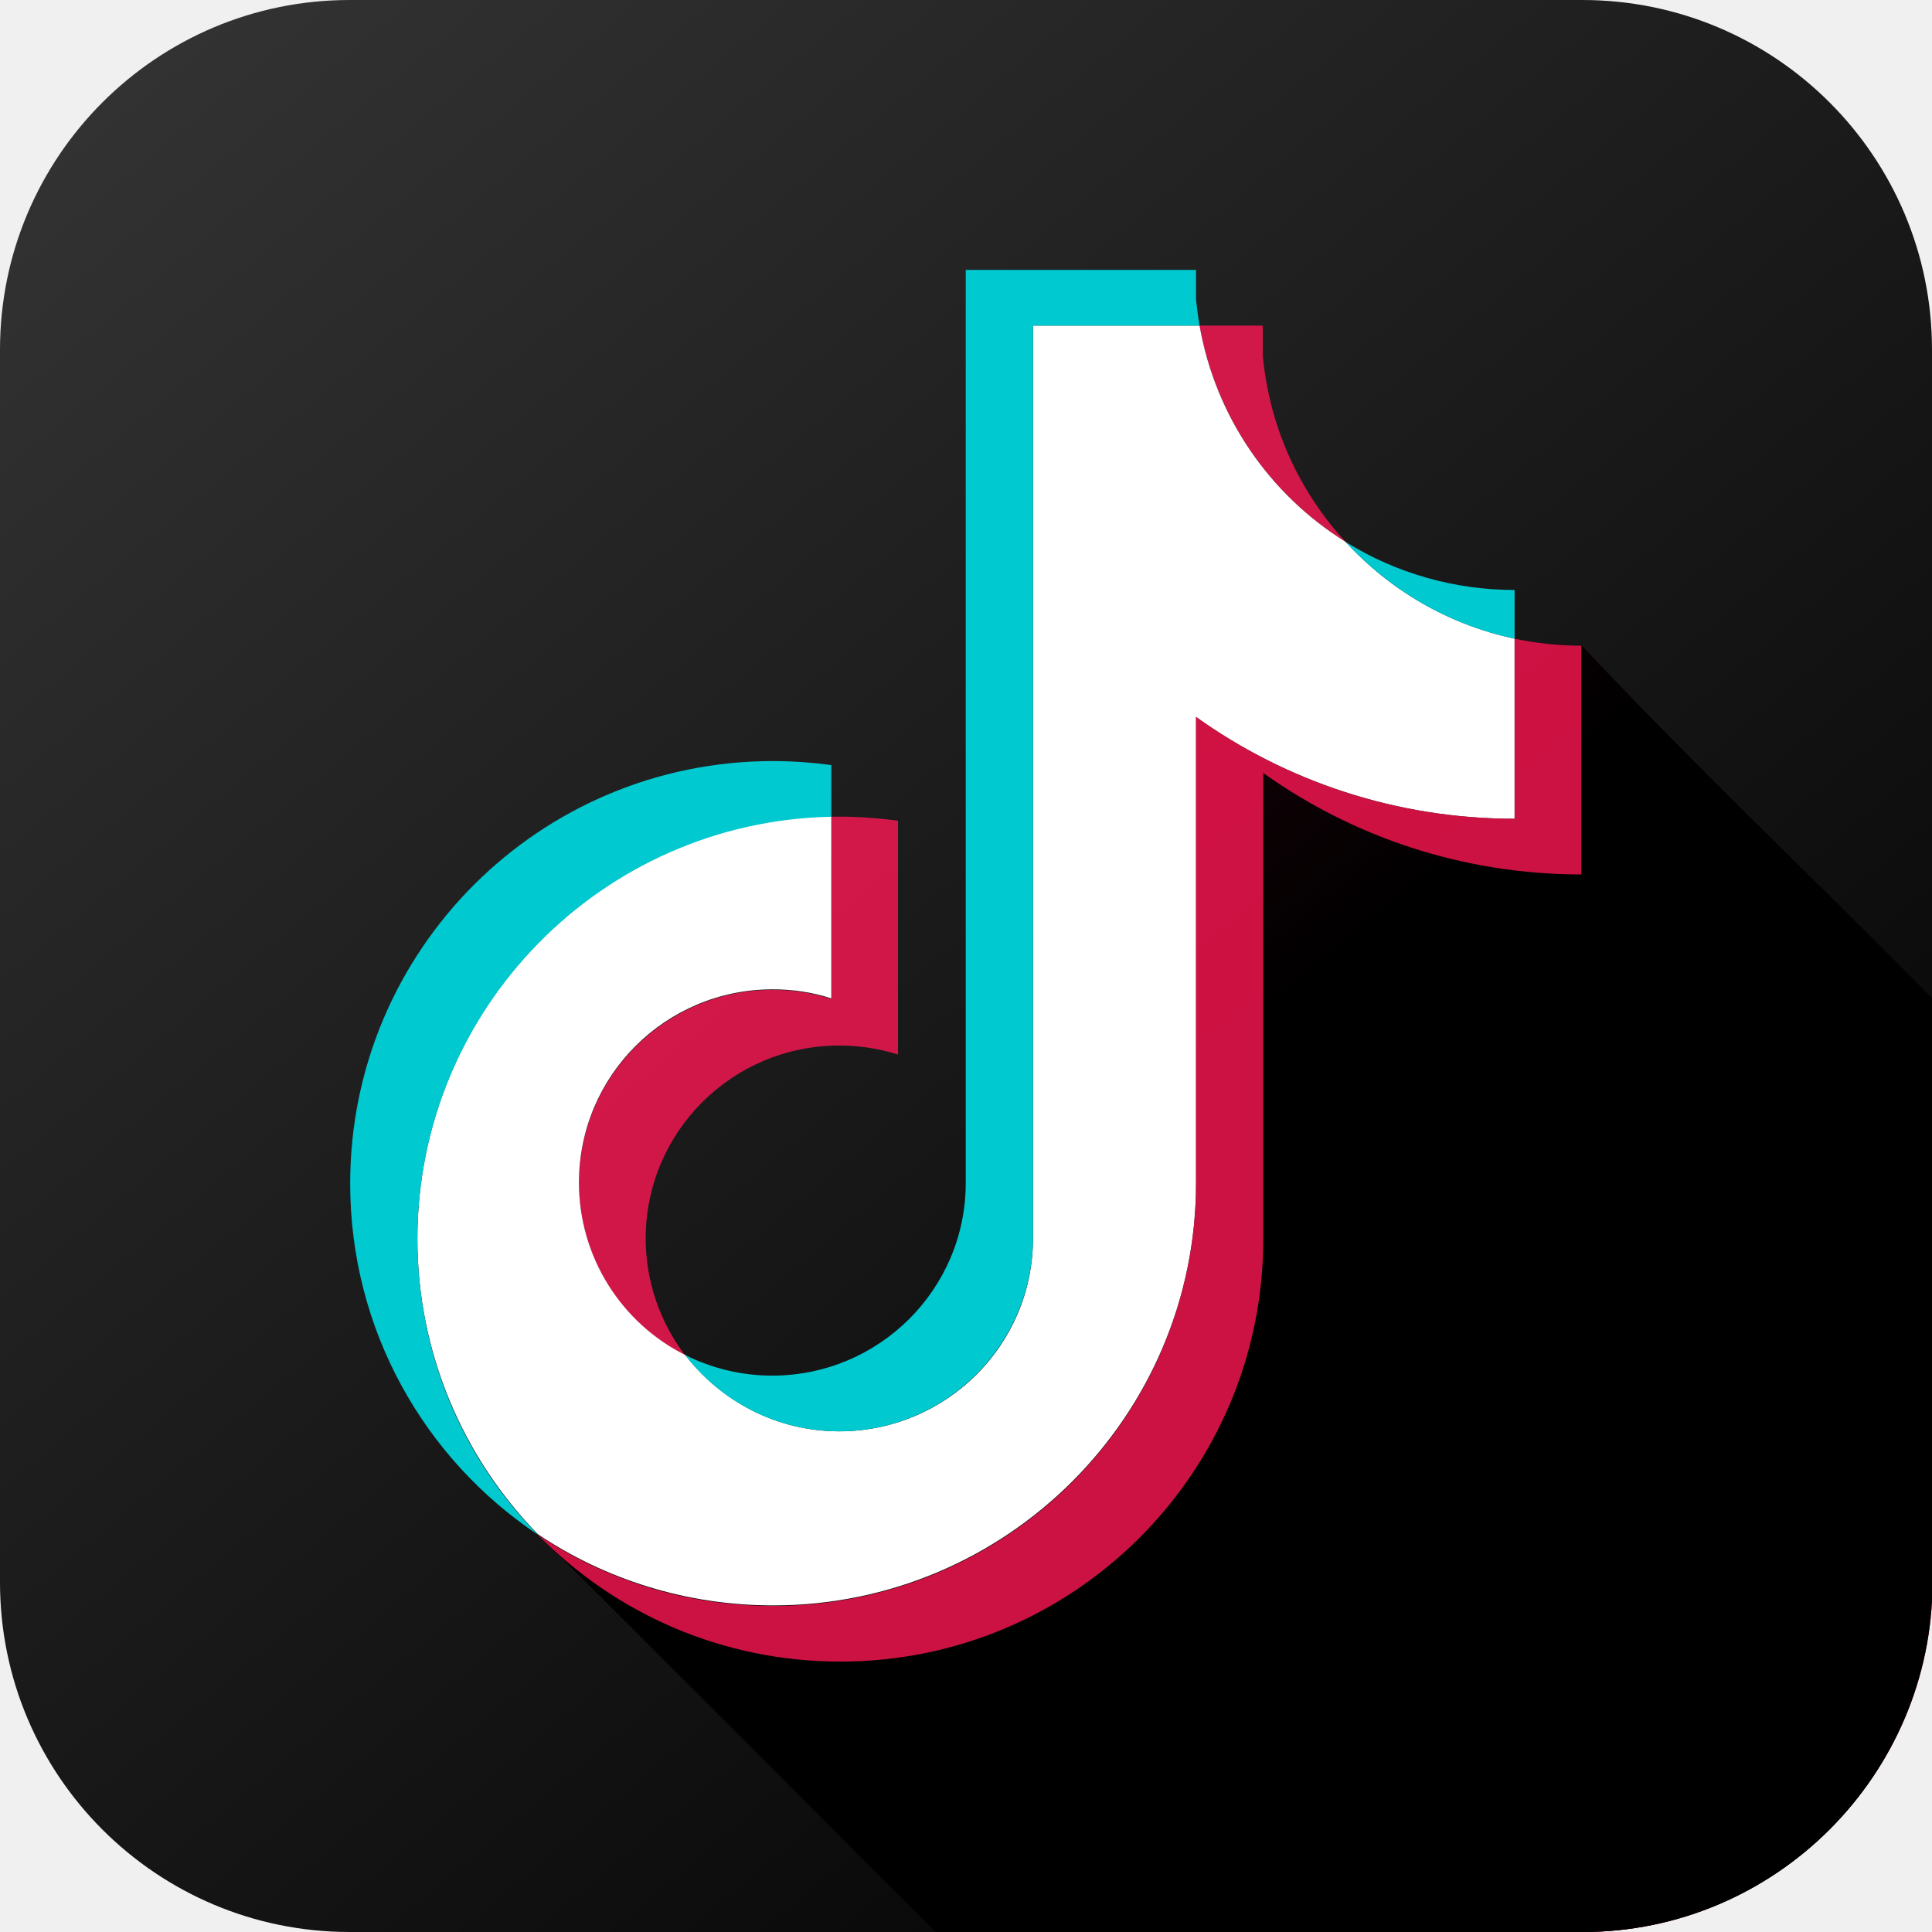
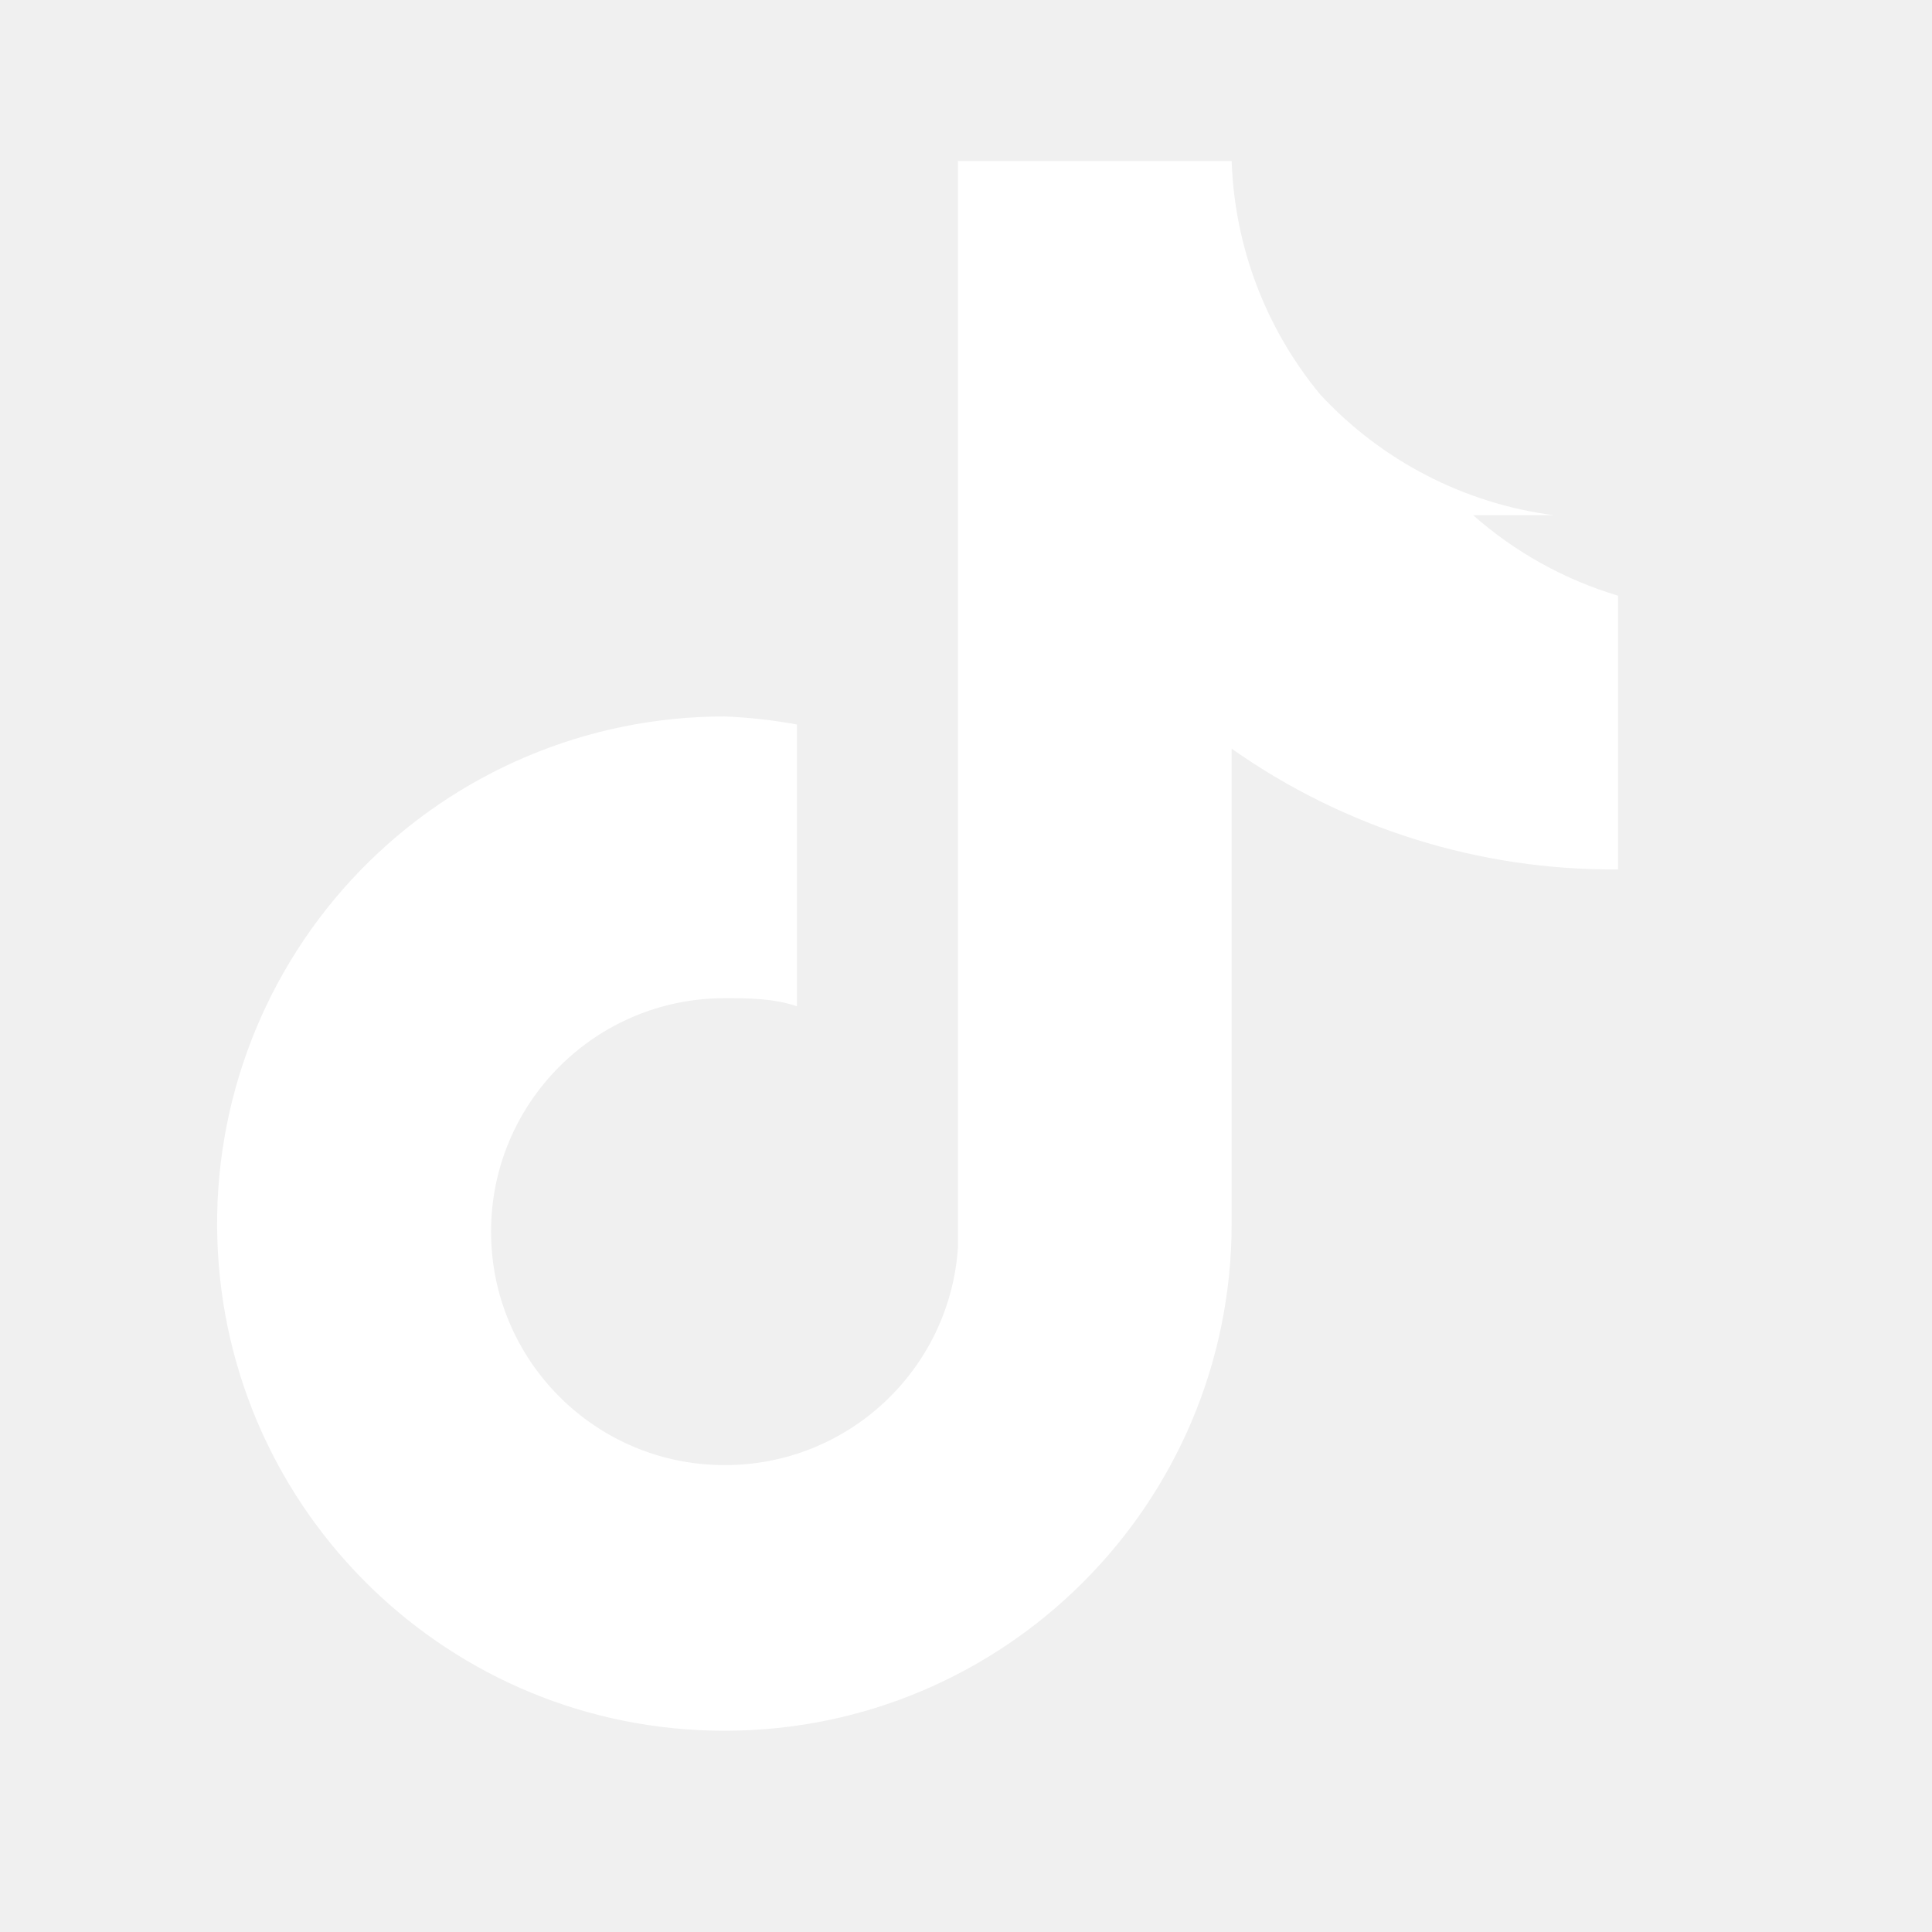
- <svg xmlns="http://www.w3.org/2000/svg" viewBox="0 0 38.51 38.51" id="tiktok">
-   <defs>
-     <linearGradient id="a" x1="3.65" x2="34.85" y1=".66" y2="37.84" gradientUnits="userSpaceOnUse">
-       <stop offset="0" stop-color="#323232" />
-       <stop offset="1" />
-     </linearGradient>
-     <linearGradient id="b" x1="3.85" x2="35.05" y1=".5" y2="37.68" gradientUnits="userSpaceOnUse">
-       <stop offset="0" stop-color="#646464" />
-       <stop offset=".43" stop-color="#1d1d1d" />
-       <stop offset=".6" />
-     </linearGradient>
-   </defs>
-   <g style="isolation:isolate">
-     <g>
-       <g>
-         <g>
-           <rect width="38.51" height="38.51" fill="url(#a)" rx="6.97" ry="6.97" />
-           <g>
-             <path fill="url(#b)" d="M38.51,31.54v-11.64c-2.31-2.35-4.72-4.62-6.98-7.03-.45,0-.9-.05-1.33-.14v3.59c-2.37,0-4.56-.75-6.35-2.03v9.3c0,4.65-3.77,8.42-8.43,8.42-1.74,0-3.35-.52-4.69-1.42,2.69,2.67,5.27,5.27,7.92,7.92h12.9c3.83,0,6.97-3.14,6.97-6.97Z" />
-             <path fill="#ff1753" d="M38.51,31.54v-11.64c-2.31-2.35-4.72-4.62-6.98-7.03-.45,0-.9-.05-1.33-.14v3.59c-2.37,0-4.56-.75-6.35-2.03v9.3c0,4.65-3.77,8.42-8.43,8.42-1.74,0-3.35-.52-4.69-1.42,2.69,2.67,5.27,5.27,7.92,7.92h12.9c3.83,0,6.97-3.14,6.97-6.97Z" style="mix-blend-mode:multiply" />
-           </g>
-           <g>
-             <g>
-               <path fill="#ff1753" fill-rule="evenodd" d="M26.82,10.8c-.92-1-1.52-2.29-1.65-3.72v-.59h-1.26c.32,1.81,1.4,3.37,2.91,4.31h0ZM13.66,27.02c-.51-.67-.79-1.49-.79-2.33,0-2.13,1.73-3.85,3.86-3.85.4,0,.79.06,1.17.18v-4.66c-.44-.06-.89-.09-1.33-.08v3.63c-.38-.12-.77-.18-1.17-.18-2.13,0-3.86,1.73-3.86,3.85,0,1.5.86,2.81,2.12,3.44Z" opacity=".8" />
-               <path fill="#fff" fill-rule="evenodd" d="M23.84,14.29c1.79,1.28,3.99,2.03,6.35,2.03v-3.59c-1.32-.28-2.49-.97-3.37-1.93-1.51-.94-2.59-2.49-2.91-4.31h-3.32v18.2c0,2.12-1.73,3.84-3.86,3.84-1.25,0-2.36-.6-3.07-1.52-1.26-.63-2.12-1.94-2.12-3.44,0-2.13,1.73-3.85,3.86-3.85.41,0,.8.06,1.17.18v-3.63c-4.57.09-8.25,3.83-8.25,8.42,0,2.29.92,4.37,2.4,5.89,1.34.9,2.96,1.42,4.69,1.42,4.65,0,8.43-3.77,8.43-8.42v-9.3Z" />
-               <path fill="#00c9d0" fill-rule="evenodd" d="M30.19,12.73v-.97c-1.19,0-2.36-.33-3.37-.96.9.98,2.08,1.66,3.37,1.93ZM23.91,6.49c-.03-.17-.05-.35-.07-.52v-.59h-4.59v18.2c0,2.12-1.73,3.84-3.86,3.84-.62,0-1.21-.15-1.73-.41.7.92,1.82,1.52,3.07,1.52,2.12,0,3.85-1.72,3.86-3.84V6.49h3.32ZM16.57,16.28v-1.03c-.38-.05-.77-.08-1.16-.08-4.66,0-8.43,3.77-8.43,8.42,0,2.92,1.48,5.49,3.74,7-1.49-1.52-2.4-3.6-2.4-5.89,0-4.59,3.68-8.33,8.25-8.42h0Z" />
-             </g>
-             <path fill="#ff1753" fill-rule="evenodd" d="M25.17,15.4c1.79,1.28,3.99,2.03,6.35,2.03v-4.56c-.45,0-.9-.05-1.33-.14v3.59c-2.37,0-4.56-.75-6.35-2.03v9.3c0,4.65-3.77,8.42-8.43,8.42-1.74,0-3.35-.52-4.69-1.42,1.53,1.56,3.66,2.53,6.03,2.53,4.66,0,8.43-3.77,8.43-8.42v-9.3h0Z" opacity=".8" />
-           </g>
-         </g>
-       </g>
-     </g>
-   </g>
+ <svg xmlns="http://www.w3.org/2000/svg" viewBox="0 0 24 24" fill="white">
+   <path d="M19.3 6.4a4.8 4.8 0 0 1-2.9-1.5A4.8 4.8 0 0 1 15.3 2h-3.4v13.5a2.9 2.9 0 0 1-2.9 2.7 2.9 2.9 0 0 1-2.9-2.9 2.9 2.9 0 0 1 2.9-2.9c.3 0 .6 0 .9.1V9a6.4 6.4 0 0 0-.9-.1 6.3 6.3 0 0 0-6.3 6.5 6.3 6.3 0 0 0 6.3 6.1 6.3 6.3 0 0 0 6.3-6.3V9.3a8.2 8.2 0 0 0 4.8 1.5V7.4a4.8 4.8 0 0 1-1.8-1z" />
</svg>
